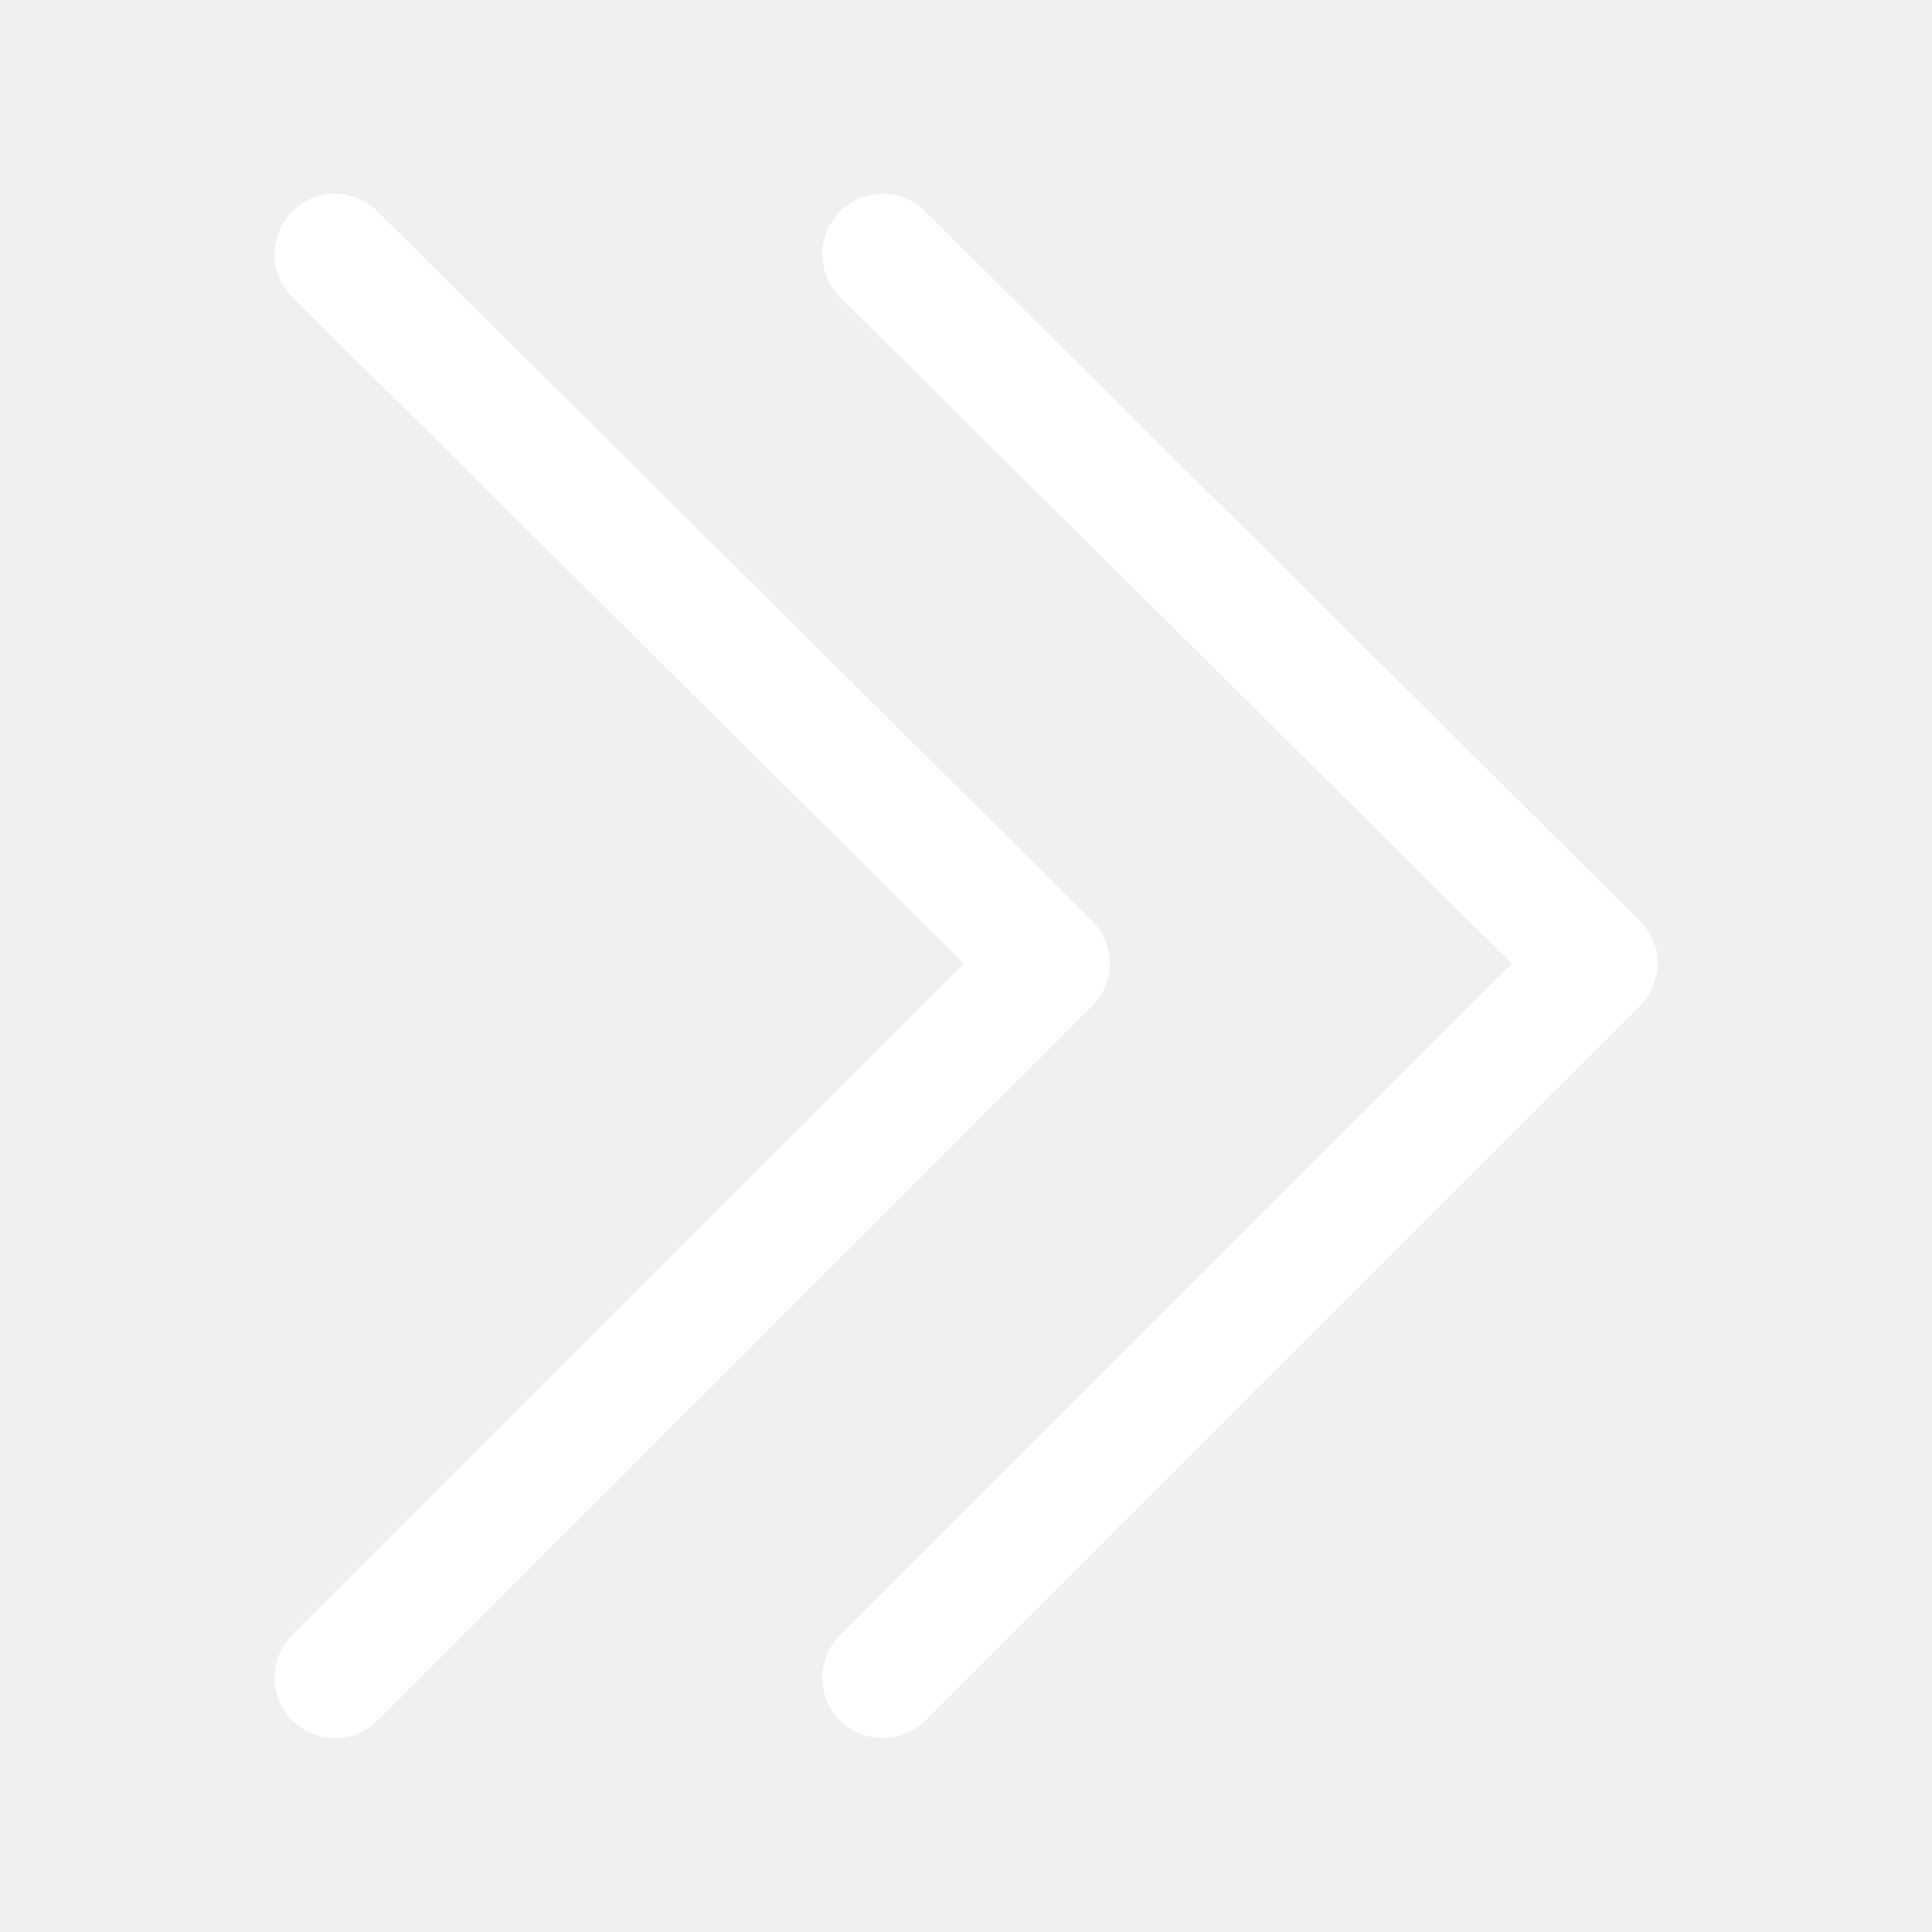
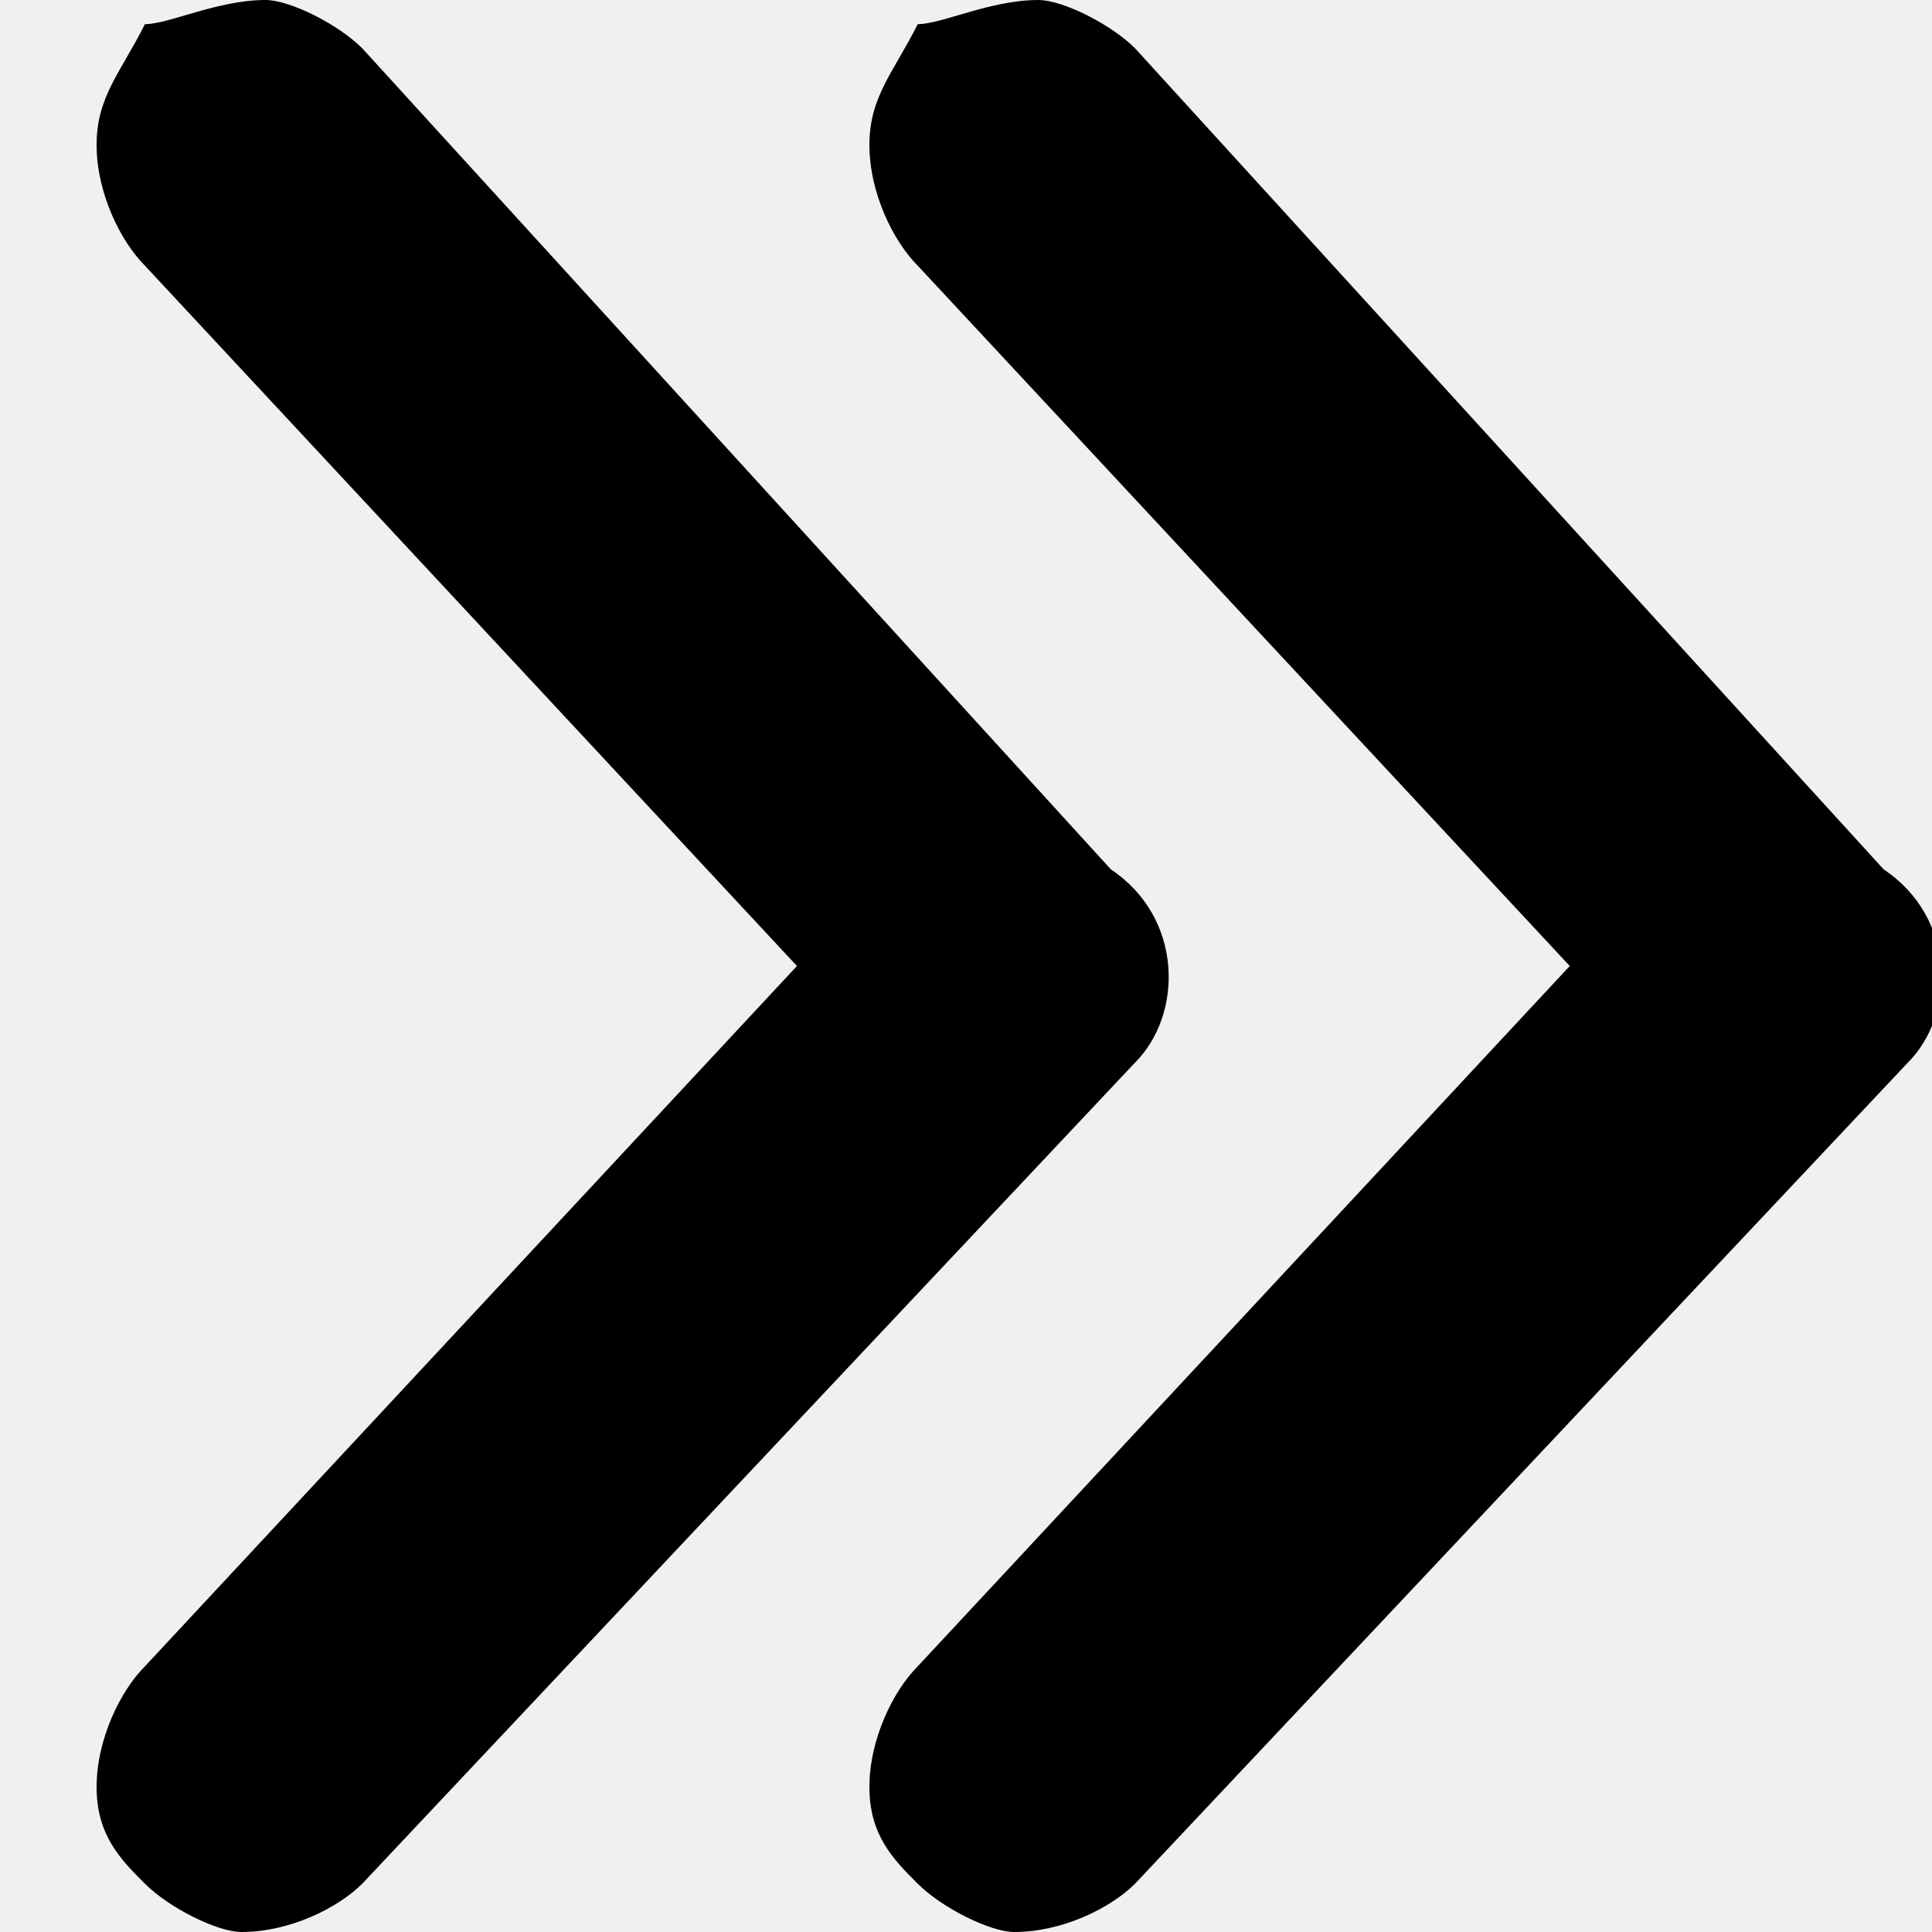
- <svg xmlns="http://www.w3.org/2000/svg" version="1.1" id="Layer_1" x="0px" y="0px" width="16px" height="16px" viewBox="0 0 16 16" style="enable-background:new 0 0 16 16;" xml:space="preserve">
-   <g>
-     <path style="fill:#FFFFFF;" d="M13.579,7.624L7.662,1.751C7.465,1.554,7.148,1.558,6.955,1.753C6.76,1.95,6.762,2.266,6.957,2.46   l5.562,5.519l-5.563,5.562c-0.195,0.195-0.195,0.512,0,0.707c0.098,0.098,0.226,0.146,0.354,0.146s0.256-0.049,0.354-0.146   l5.917-5.917c0.094-0.094,0.146-0.222,0.146-0.354S13.673,7.716,13.579,7.624z" />
-     <path style="fill:#FFFFFF;" d="M9.19,7.977c0-0.133-0.054-0.261-0.147-0.354L3.126,1.751C2.93,1.554,2.613,1.558,2.419,1.753   C2.224,1.95,2.226,2.266,2.421,2.46l5.562,5.519L2.42,13.541c-0.195,0.195-0.195,0.512,0,0.707   c0.098,0.098,0.226,0.146,0.354,0.146s0.256-0.049,0.354-0.146l5.917-5.917C9.138,8.238,9.19,8.11,9.19,7.977z" />
-   </g>
+ <svg xmlns="http://www.w3.org/2000/svg" version="1.1" id="Layer_1" x="0px" y="0px" viewBox="0 0 8 8" style="enable-background:new 0 0 8 8;" xml:space="preserve">
+   <path d="M4.7,4.4L1.5,7.8C1.4,7.9,1.2,8,1,8C0.9,8,0.7,7.9,0.6,7.8C0.5,7.7,0.4,7.6,0.4,7.4c0-0.2,0.1-0.4,0.2-0.5L3.3,4L0.6,1.1  C0.5,1,0.4,0.8,0.4,0.6c0-0.2,0.1-0.3,0.2-0.5C0.7,0.1,0.9,0,1.1,0c0.1,0,0.3,0.1,0.4,0.2l3.1,3.4C4.9,3.8,4.9,4.2,4.7,4.4z   M7.8,3.6L4.7,0.2C4.6,0.1,4.4,0,4.3,0C4.1,0,3.9,0.1,3.8,0.1C3.7,0.3,3.6,0.4,3.6,0.6c0,0.2,0.1,0.4,0.2,0.5L6.5,4L3.8,6.9  C3.7,7,3.6,7.2,3.6,7.4c0,0.2,0.1,0.3,0.2,0.4C3.9,7.9,4.1,8,4.2,8c0.2,0,0.4-0.1,0.5-0.2l3.2-3.4C8.1,4.2,8.1,3.8,7.8,3.6z" />
</svg>
